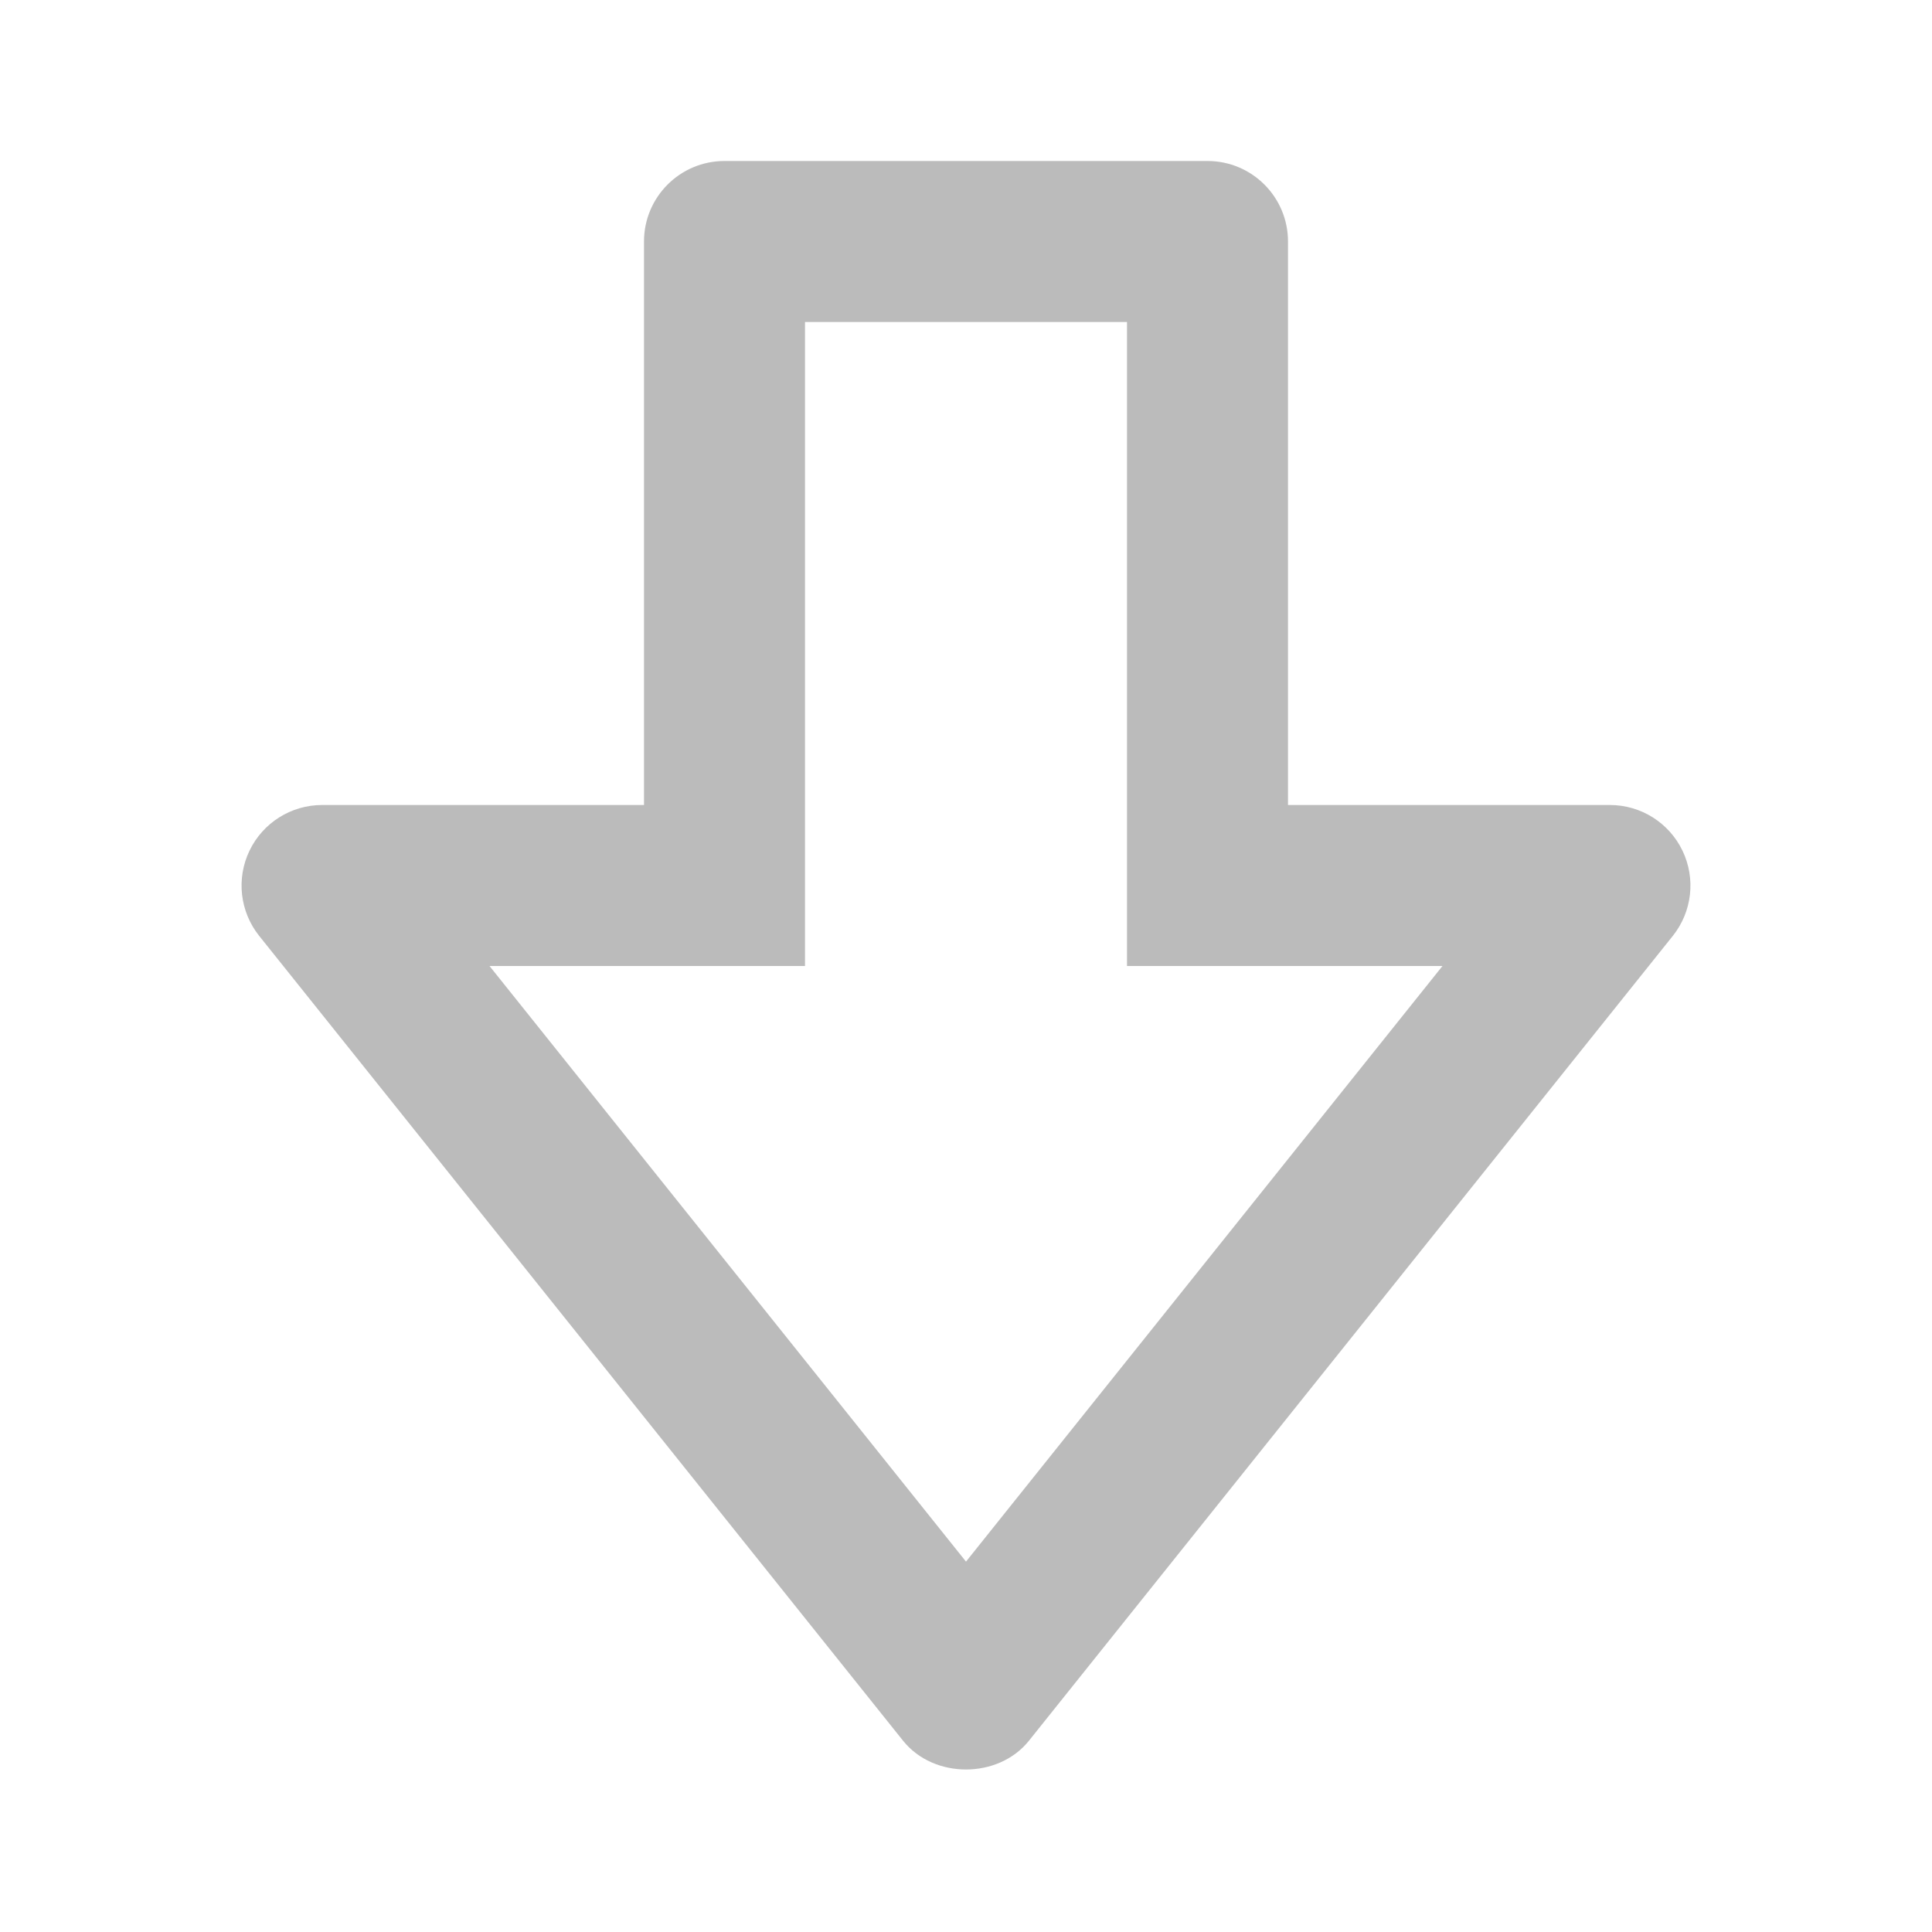
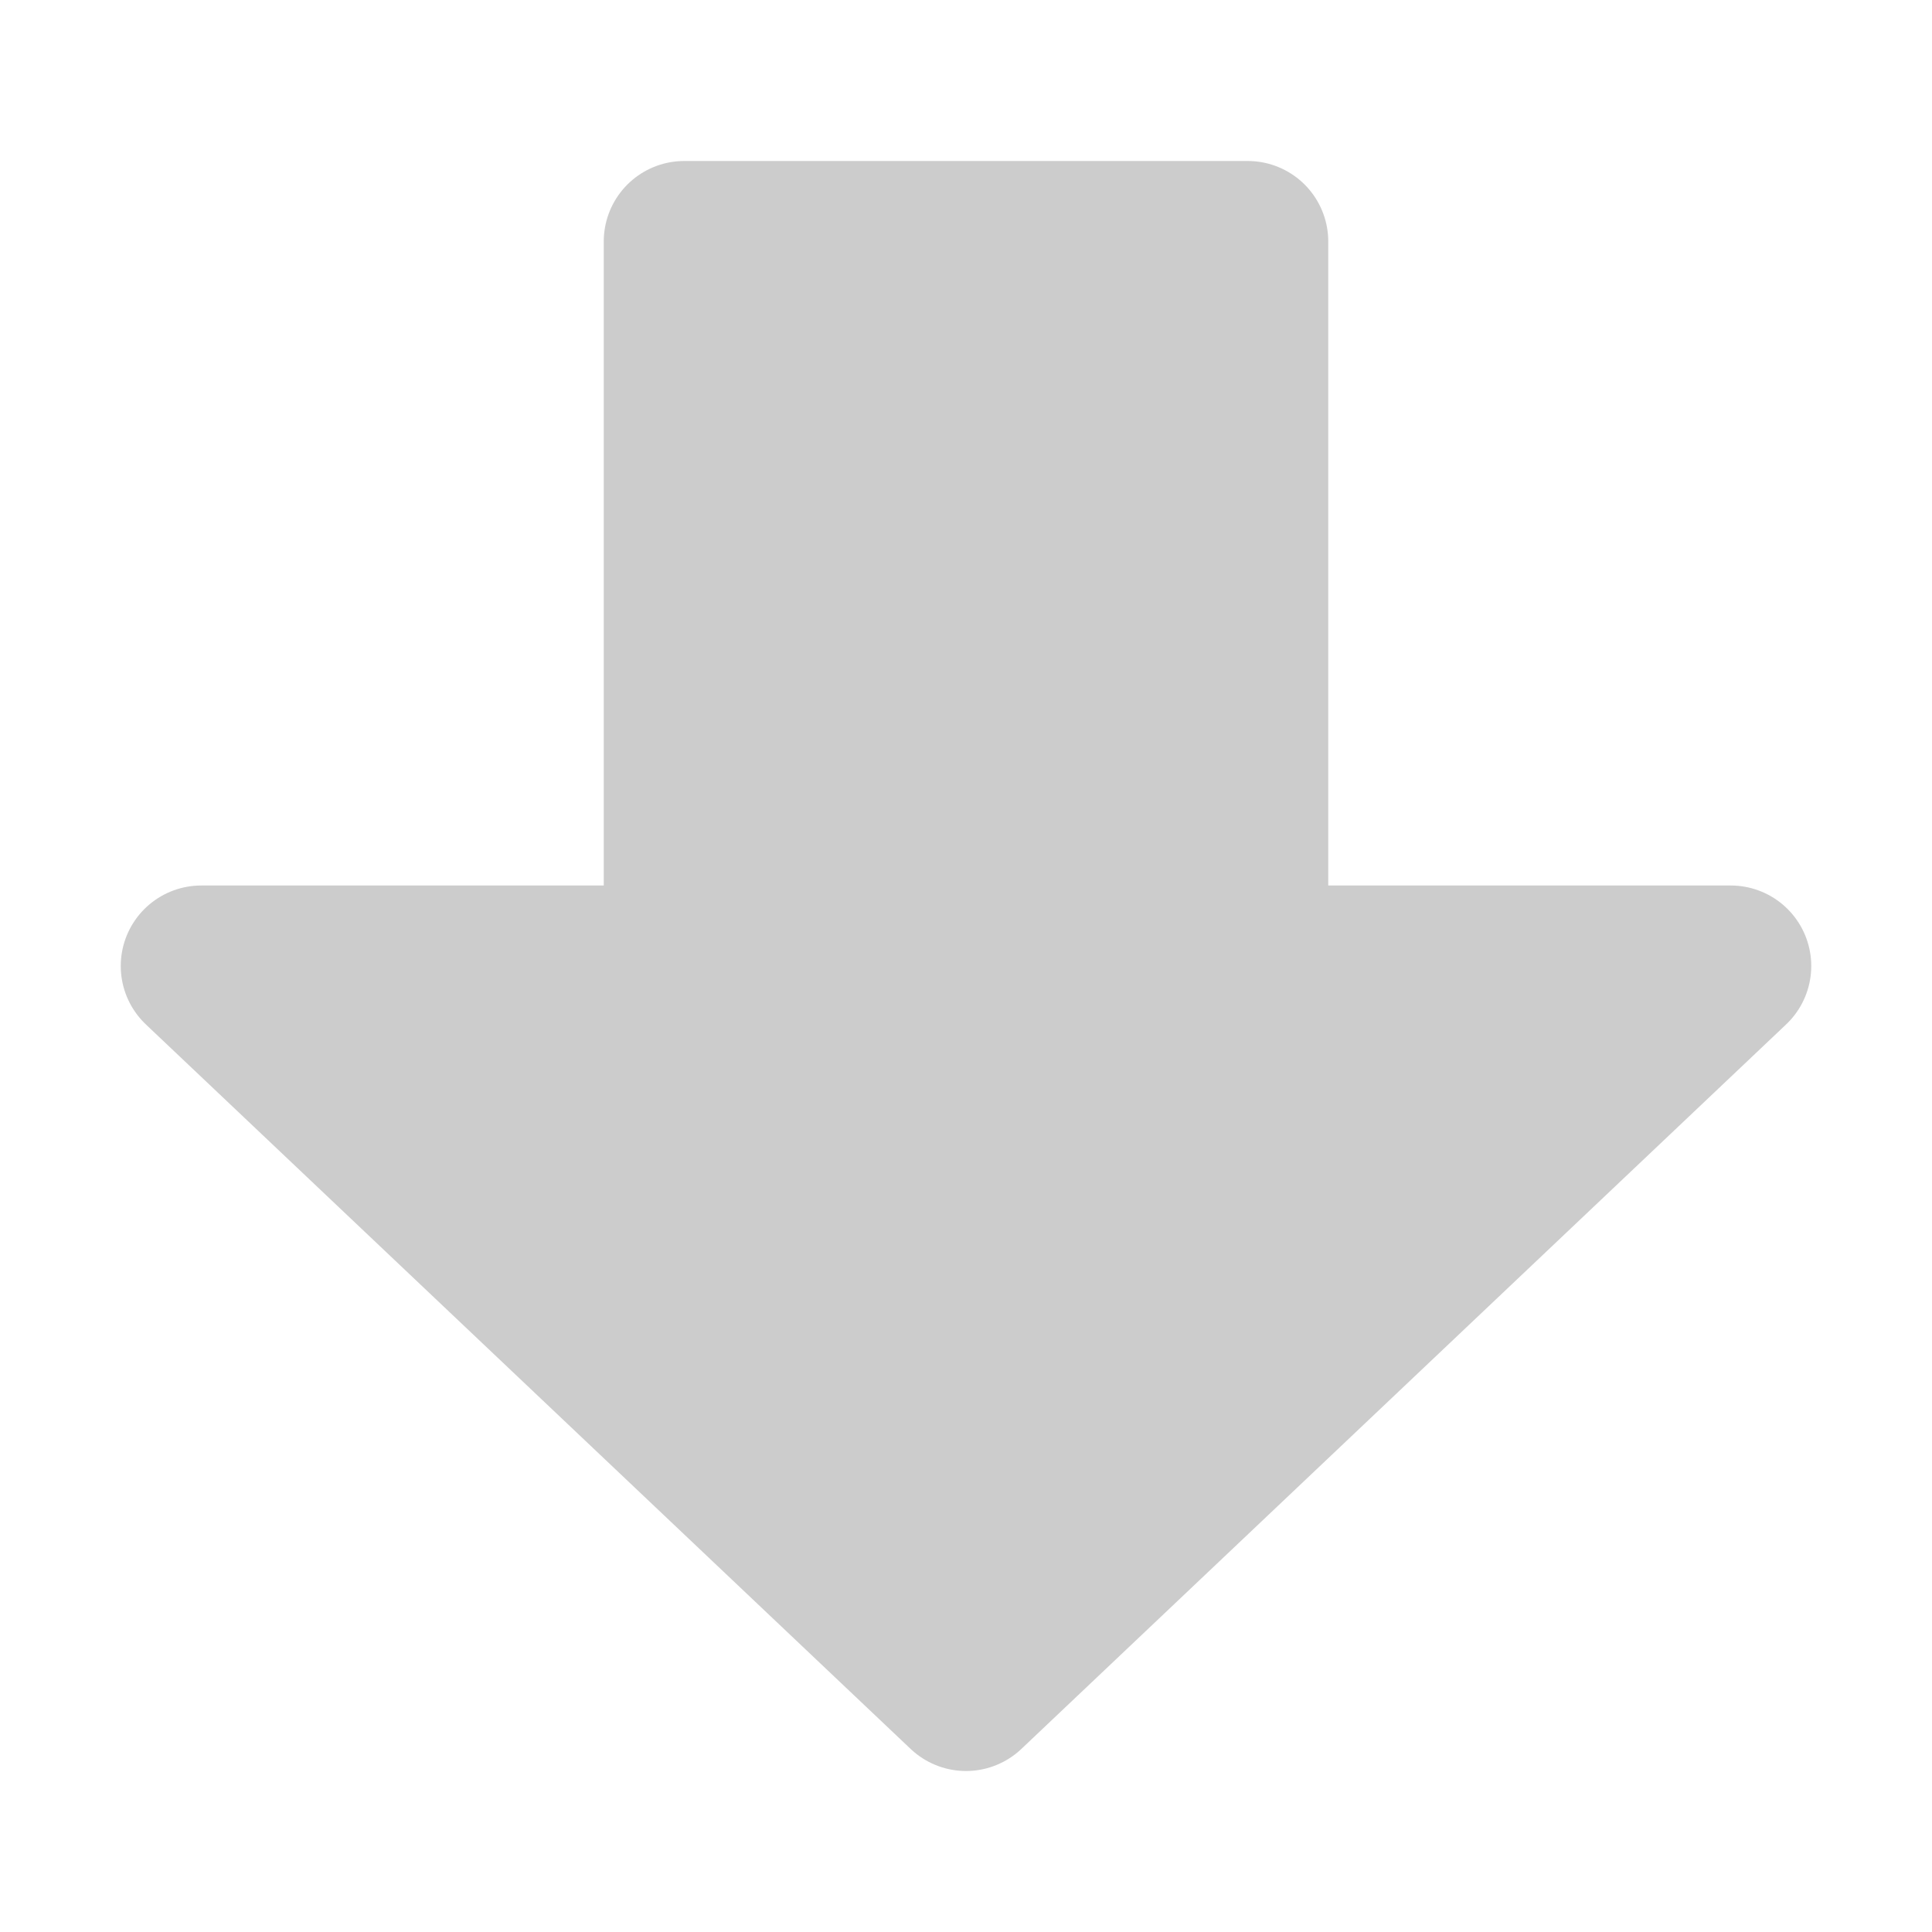
- <svg xmlns="http://www.w3.org/2000/svg" width="100" height="100" viewBox="0 0 24 24">
-   <g transform="translate(0 24) scale(1 -1)">
-     <path fill="#bbb" d="M12.781 2.375c-.381-.475-1.181-.475-1.562 0l-8 10A1.001 1.001 0 0 0 4 14h4v7a1 1 0 0 0 1 1h6a1 1 0 0 0 1-1v-7h4a1.001 1.001 0 0 0 .781-1.625l-8-10zM15 12h-1v8h-4v-8H6.081L12 4.601L17.919 12H15z" />
-   </g>
+ <svg xmlns="http://www.w3.org/2000/svg" width="48" height="48" viewBox="0 0 48 48">
+   <path fill="#ccc" stroke="#ccc" stroke-linecap="round" stroke-linejoin="round" stroke-width="4" d="m5 24l19 18l19-18H31V6H17v18H5Z" />
</svg>
